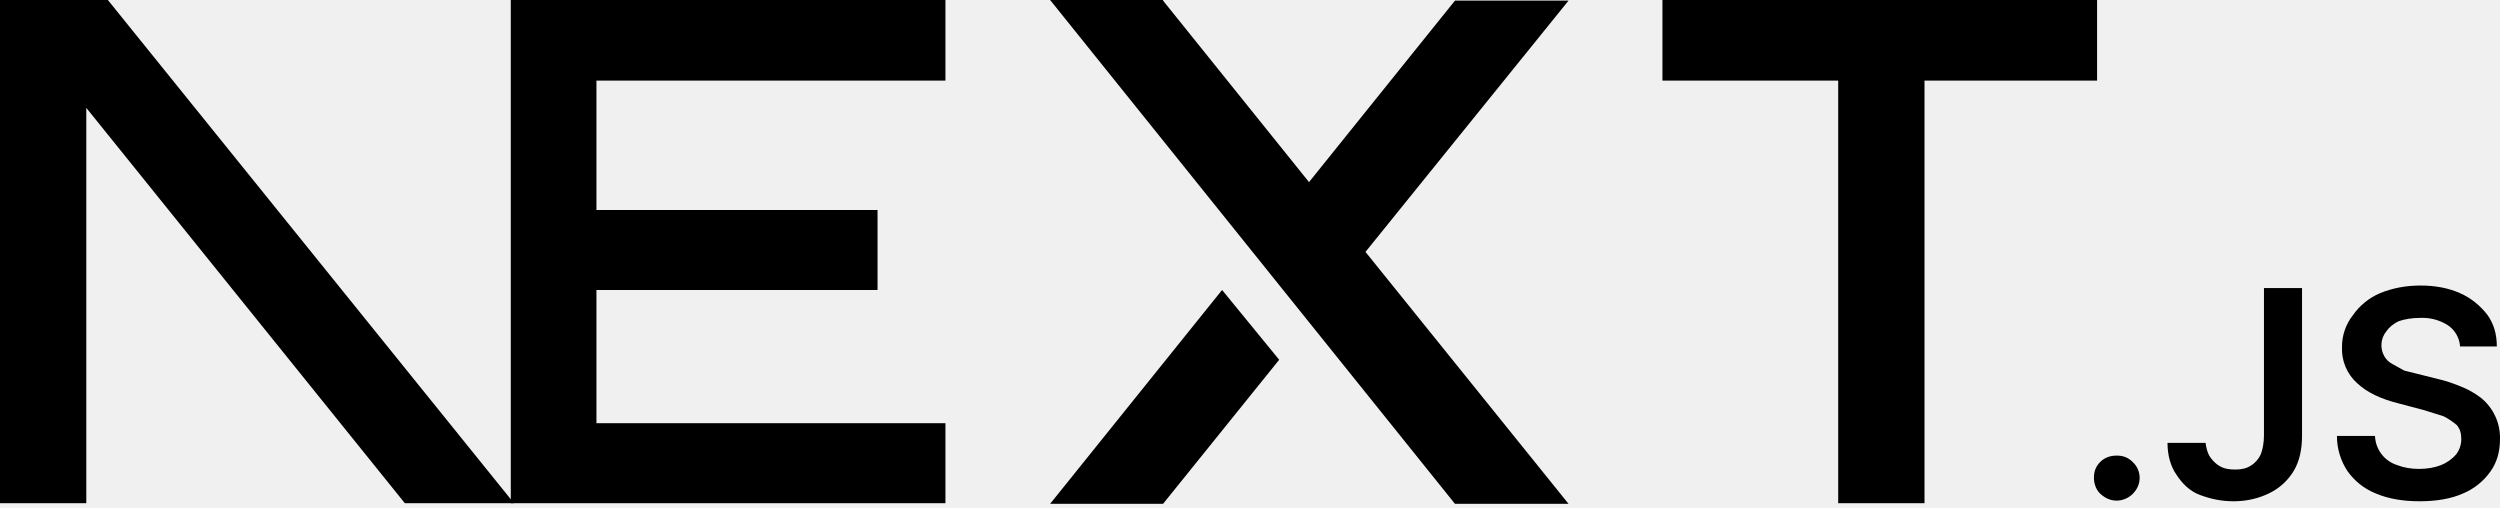
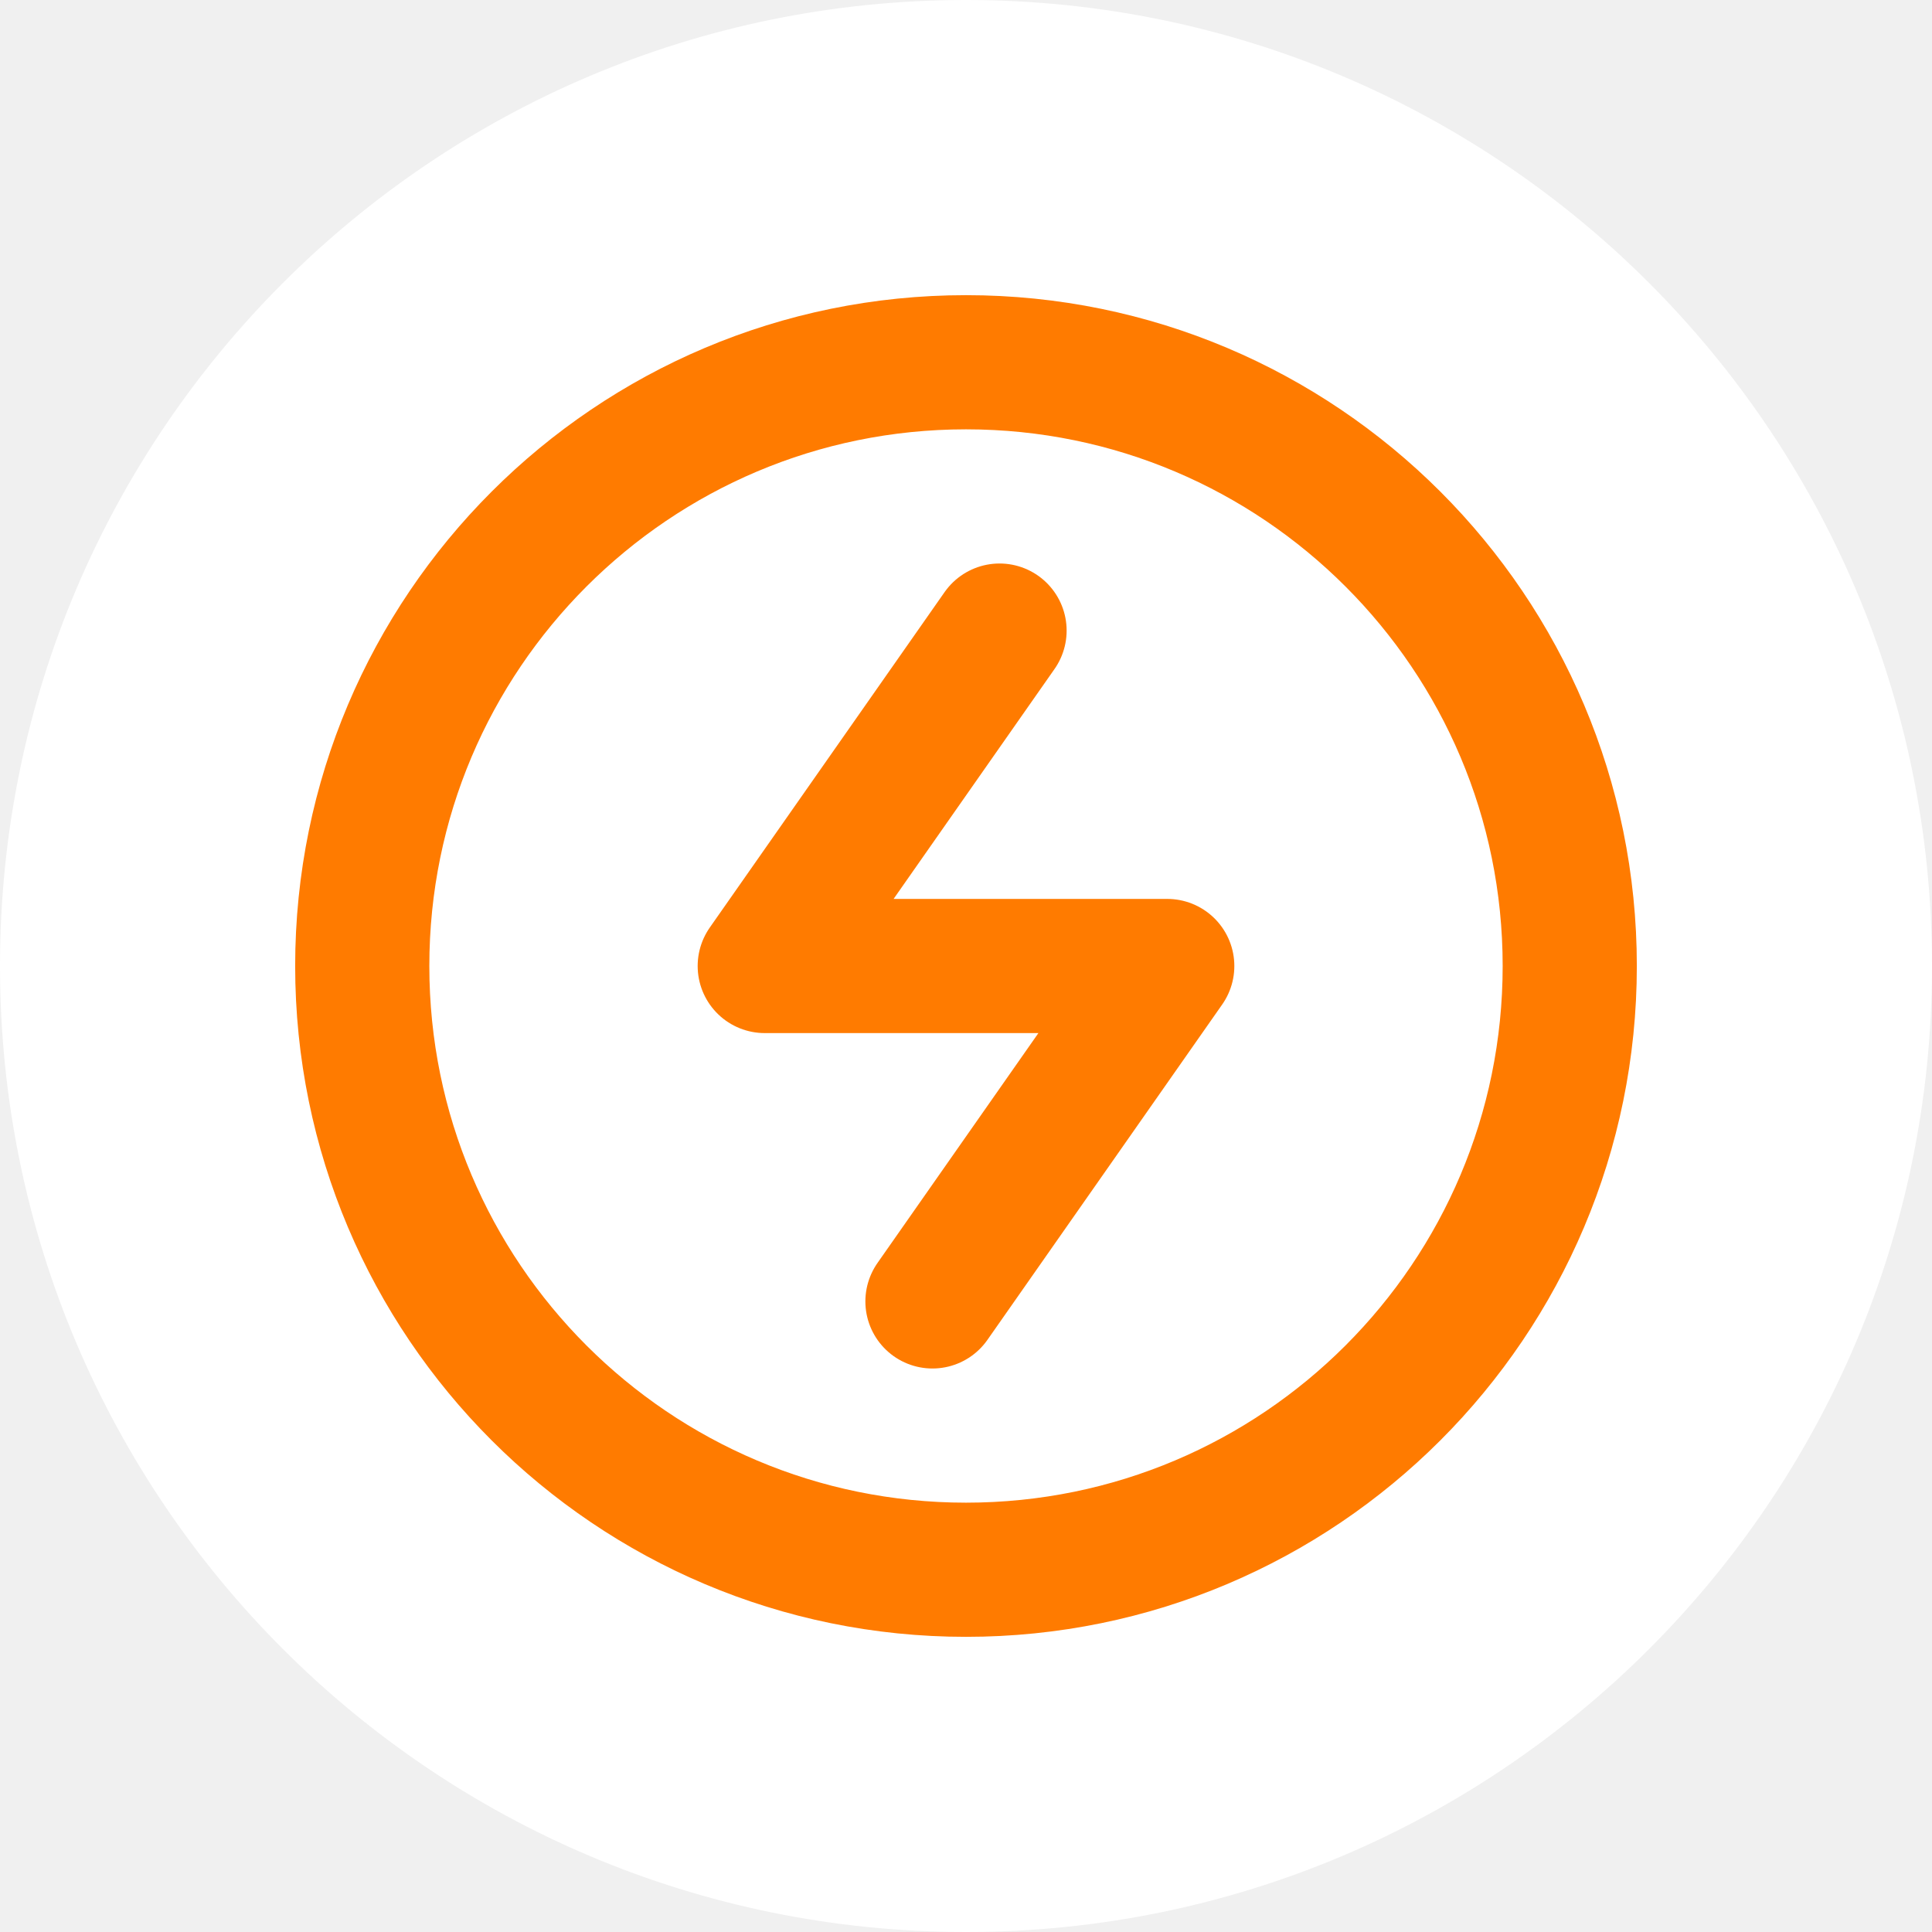
- <svg xmlns="http://www.w3.org/2000/svg" fill="none" viewBox="0 0 394 80">
-   <path fill="#000" d="M262 0h68.5v12.7h-27.2v66.6h-13.6V12.7H262V0ZM149 0v12.7H94v20.4h44.3v12.6H94v21h55v12.6H80.5V0h68.7zm34.3 0h-17.8l63.8 79.4h17.9l-32-39.7 32-39.6h-17.9l-23 28.6-23-28.6zm18.3 56.7-9-11-27.1 33.7h17.8l18.3-22.7z" />
-   <path fill="#000" d="M81 79.3 17 0H0v79.3h13.6V17l50.2 62.3H81Zm252.6-.4c-1 0-1.8-.4-2.5-1s-1.1-1.6-1.1-2.6.3-1.8 1-2.5 1.6-1 2.6-1 1.8.3 2.5 1a3.4 3.4 0 0 1 .6 4.3 3.7 3.7 0 0 1-3 1.8zm23.2-33.5h6v23.3c0 2.1-.4 4-1.3 5.5a9.1 9.1 0 0 1-3.8 3.5c-1.6.8-3.5 1.3-5.7 1.3-2 0-3.7-.4-5.3-1s-2.8-1.8-3.7-3.2c-.9-1.3-1.4-3-1.4-5h6c.1.8.3 1.6.7 2.2s1 1.2 1.6 1.5c.7.4 1.5.5 2.4.5 1 0 1.8-.2 2.4-.6a4 4 0 0 0 1.6-1.8c.3-.8.5-1.8.5-3V45.5zm30.9 9.1a4.4 4.4 0 0 0-2-3.3 7.5 7.5 0 0 0-4.3-1.1c-1.3 0-2.4.2-3.3.5-.9.4-1.6 1-2 1.6a3.5 3.5 0 0 0-.3 4c.3.5.7.9 1.3 1.2l1.8 1 2 .5 3.2.8c1.3.3 2.5.7 3.7 1.2a13 13 0 0 1 3.2 1.8 8.1 8.1 0 0 1 3 6.5c0 2-.5 3.7-1.5 5.1a10 10 0 0 1-4.4 3.5c-1.8.8-4.1 1.2-6.8 1.2-2.6 0-4.9-.4-6.8-1.2-2-.8-3.4-2-4.5-3.5a10 10 0 0 1-1.7-5.6h6a5 5 0 0 0 3.5 4.6c1 .4 2.2.6 3.4.6 1.3 0 2.5-.2 3.5-.6 1-.4 1.8-1 2.4-1.7a4 4 0 0 0 .8-2.4c0-.9-.2-1.6-.7-2.2a11 11 0 0 0-2.1-1.4l-3.2-1-3.8-1c-2.8-.7-5-1.7-6.6-3.2a7.2 7.2 0 0 1-2.4-5.7 8 8 0 0 1 1.7-5 10 10 0 0 1 4.3-3.5c2-.8 4-1.2 6.4-1.2 2.3 0 4.4.4 6.2 1.2 1.8.8 3.2 2 4.3 3.4 1 1.4 1.5 3 1.5 5h-5.8z" />
+ <svg xmlns="http://www.w3.org/2000/svg" viewBox="-2.4 -2.4 28.80 28.80" fill="none" stroke="#ff6905">
+   <g id="SVGRepo_bgCarrier" stroke-width="0">
+     <rect x="-2.4" y="-2.4" width="28.80" height="28.80" rx="14.4" fill="#ffffff" strokewidth="0" />
+   </g>
+   <g id="SVGRepo_tracerCarrier" stroke-linecap="round" stroke-linejoin="round" />
+   <g id="SVGRepo_iconCarrier">
+     <path d="M12.5 7L9 12H15L11.5 17M21 12C21 16.971 16.971 21 12 21C7.029 21 3 16.971 3 12C3 7.029 7.029 3 12 3C16.971 3 21 7.029 21 12Z" stroke="#ff7b00" stroke-width="2" stroke-linecap="round" stroke-linejoin="round" />
+   </g>
</svg>
